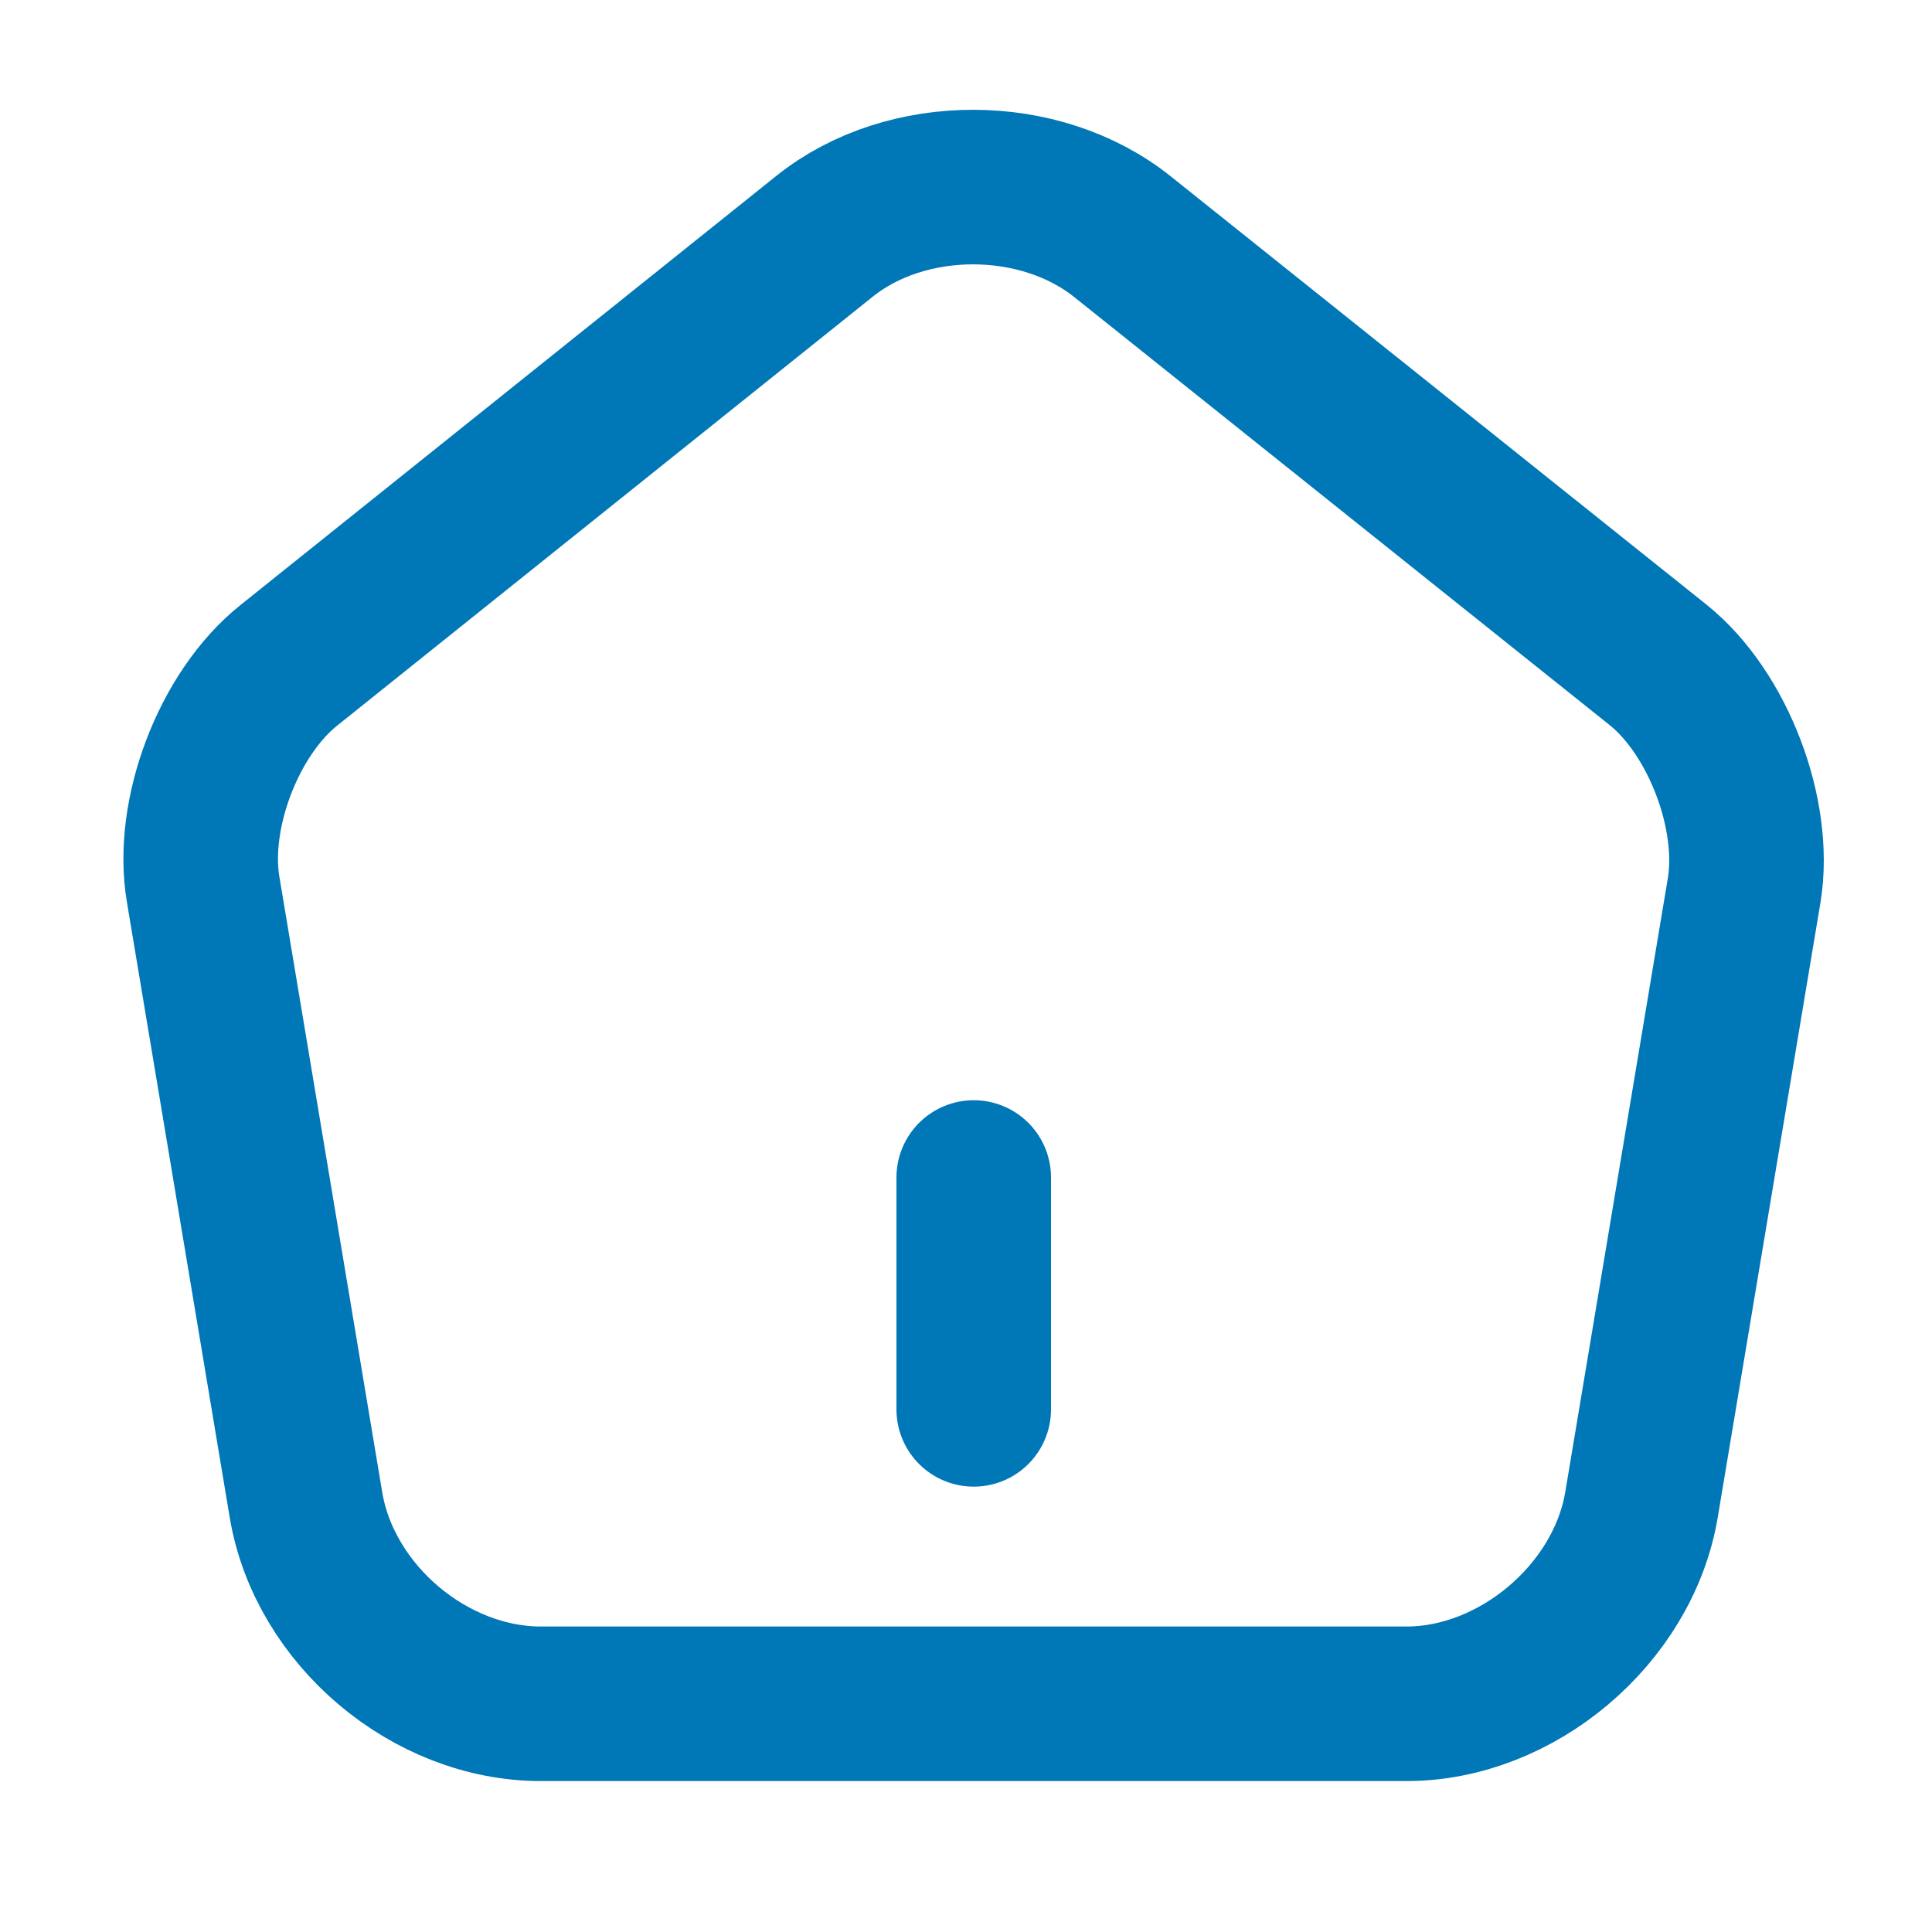
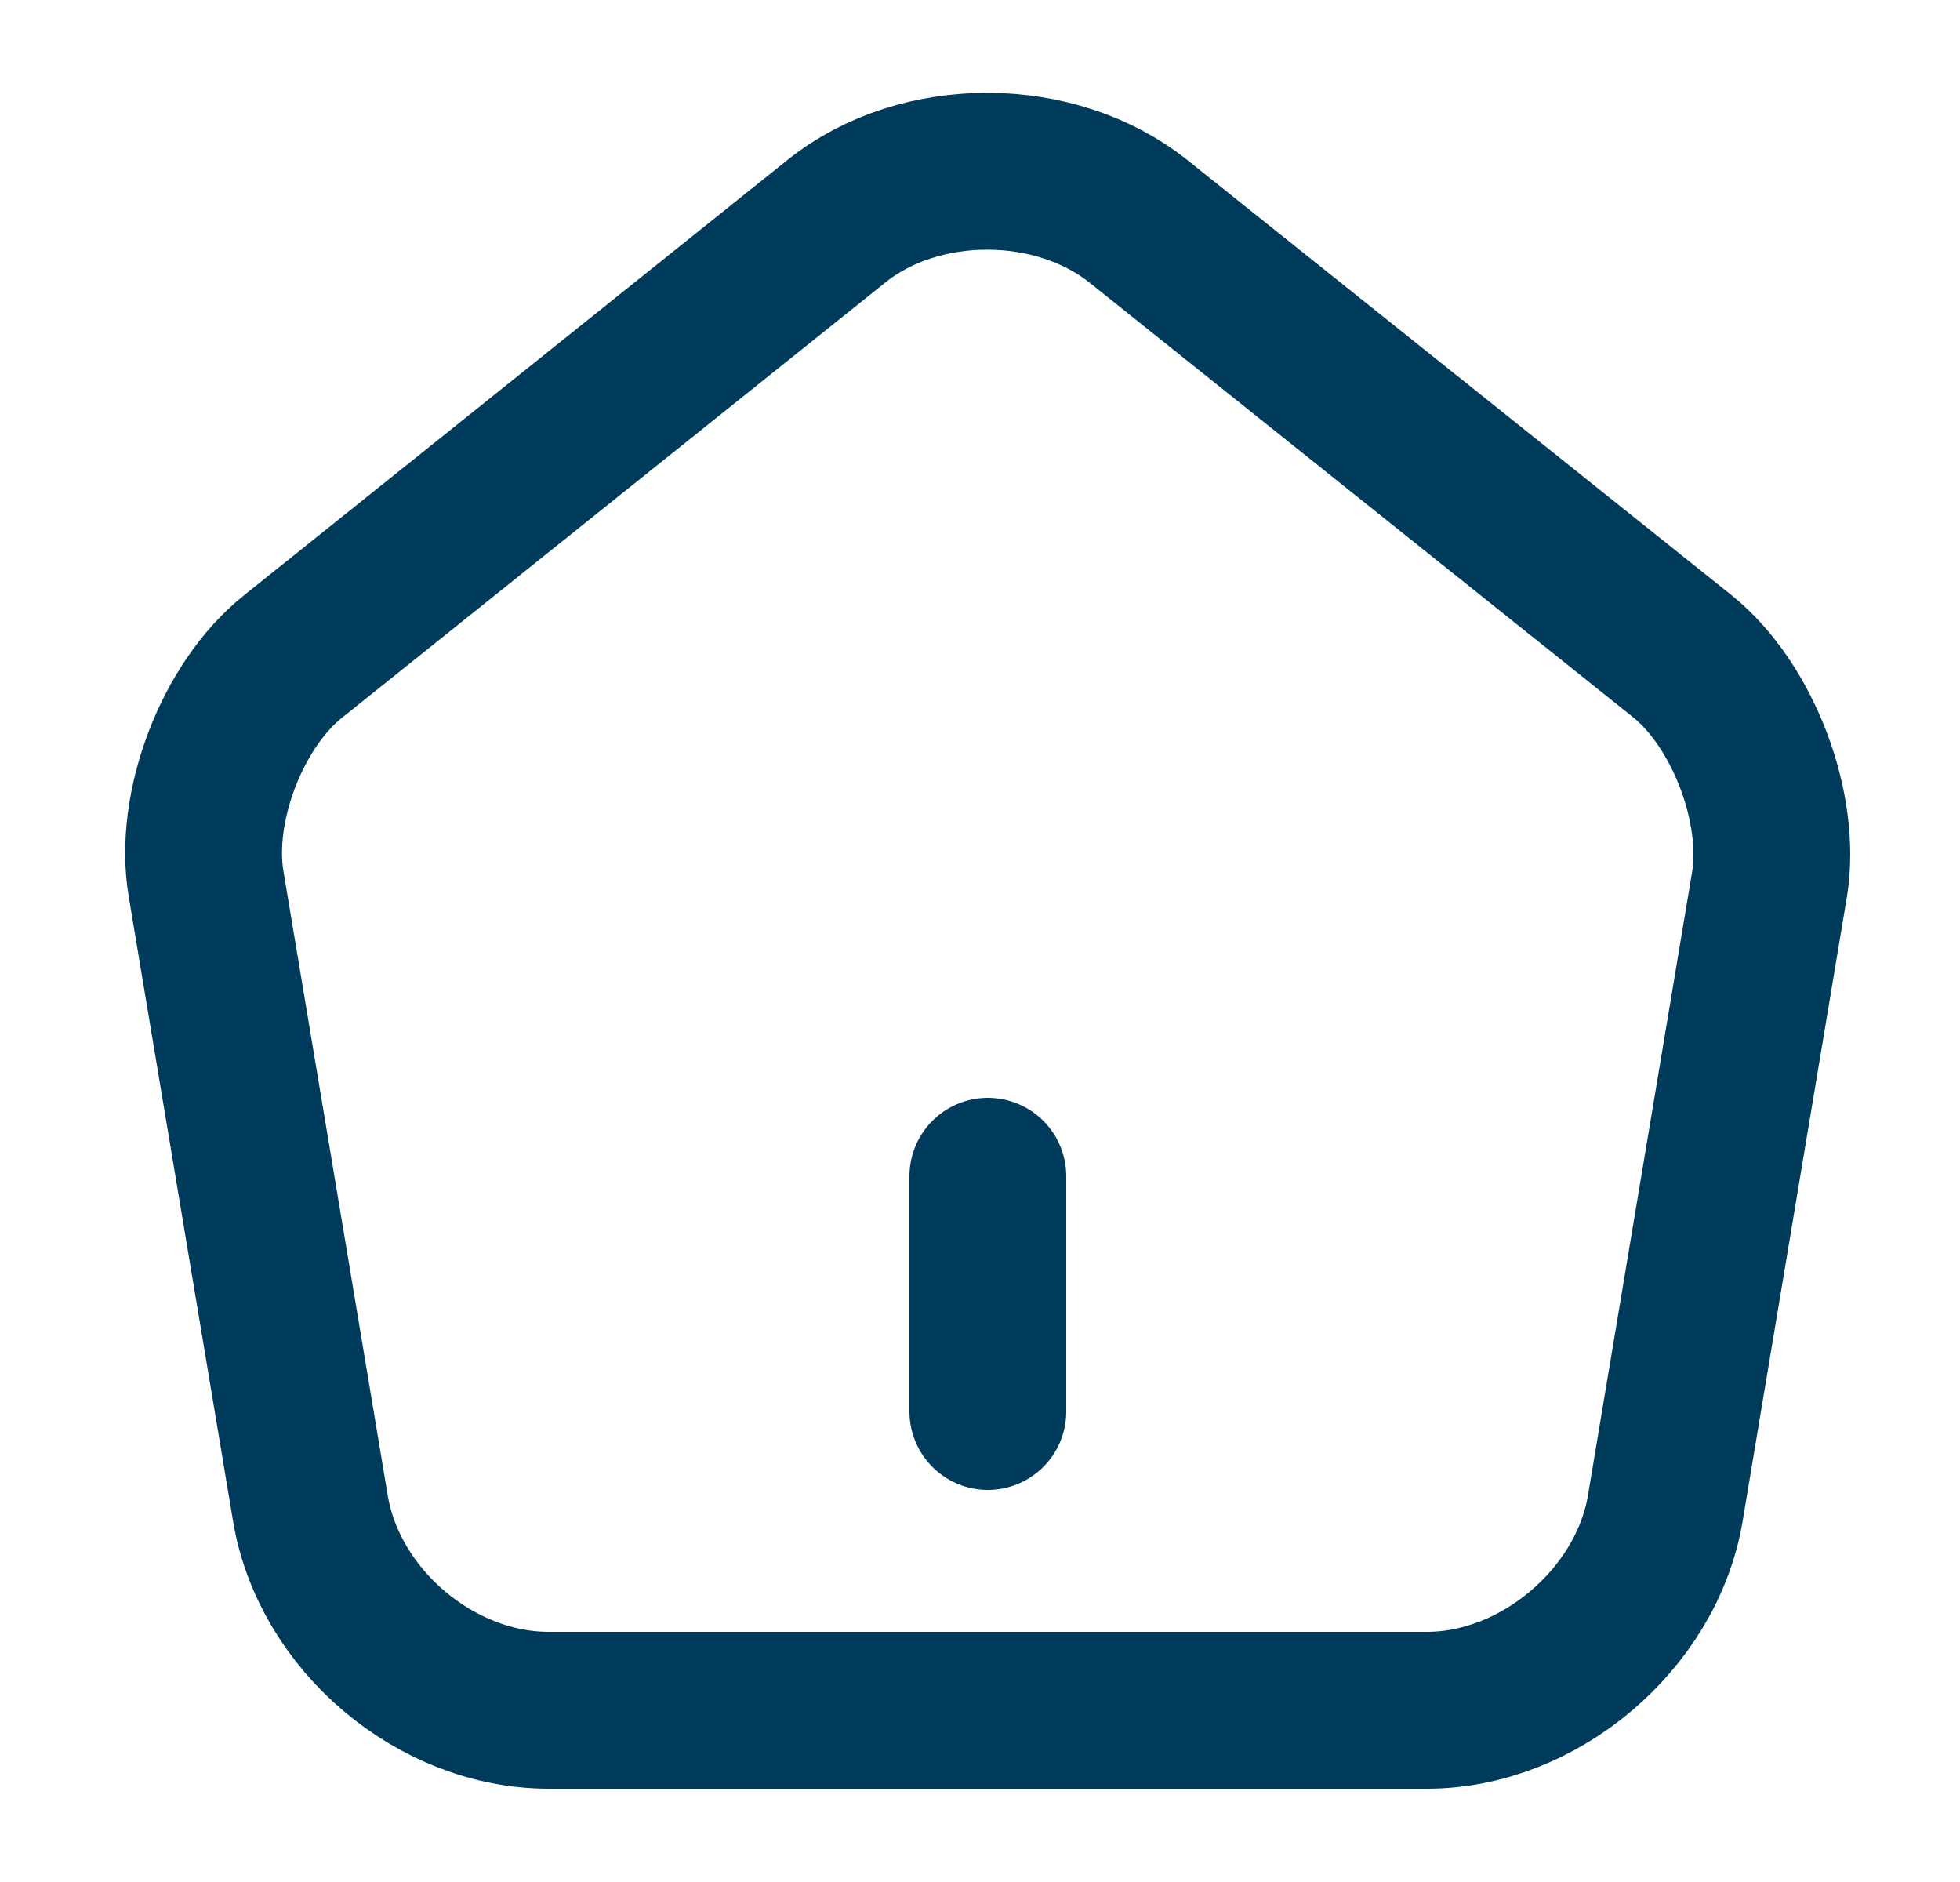
- <svg xmlns="http://www.w3.org/2000/svg" width="25" height="25" viewBox="0 0 25 25" fill="none">
-   <path d="M12.6 18.237V15.237" stroke="#0077B6" stroke-width="2" stroke-linecap="round" stroke-linejoin="round" />
-   <path d="M10.67 3.057L3.74 8.607C2.96 9.227 2.46 10.537 2.63 11.517L3.96 19.477C4.2 20.897 5.56 22.047 7 22.047H18.2C19.63 22.047 21 20.887 21.24 19.477L22.57 11.517C22.73 10.537 22.23 9.227 21.46 8.607L14.53 3.067C13.46 2.207 11.73 2.207 10.67 3.057Z" stroke="#0077B6" stroke-width="2" stroke-linecap="round" stroke-linejoin="round" />
+ <svg xmlns="http://www.w3.org/2000/svg" width="25" height="24" viewBox="0 0 25 24" fill="none">
+   <path d="M12.6 18V15" stroke="#003B5B" stroke-width="2" stroke-linecap="round" stroke-linejoin="round" />
+   <path d="M10.67 2.82L3.74 8.37C2.96 8.99 2.46 10.3 2.63 11.28L3.96 19.24C4.2 20.66 5.56 21.81 7 21.81H18.2C19.63 21.81 21 20.65 21.24 19.24L22.57 11.28C22.73 10.3 22.23 8.99 21.46 8.37L14.53 2.83C13.46 1.97 11.73 1.97 10.67 2.82Z" stroke="#003B5B" stroke-width="2" stroke-linecap="round" stroke-linejoin="round" />
</svg>
